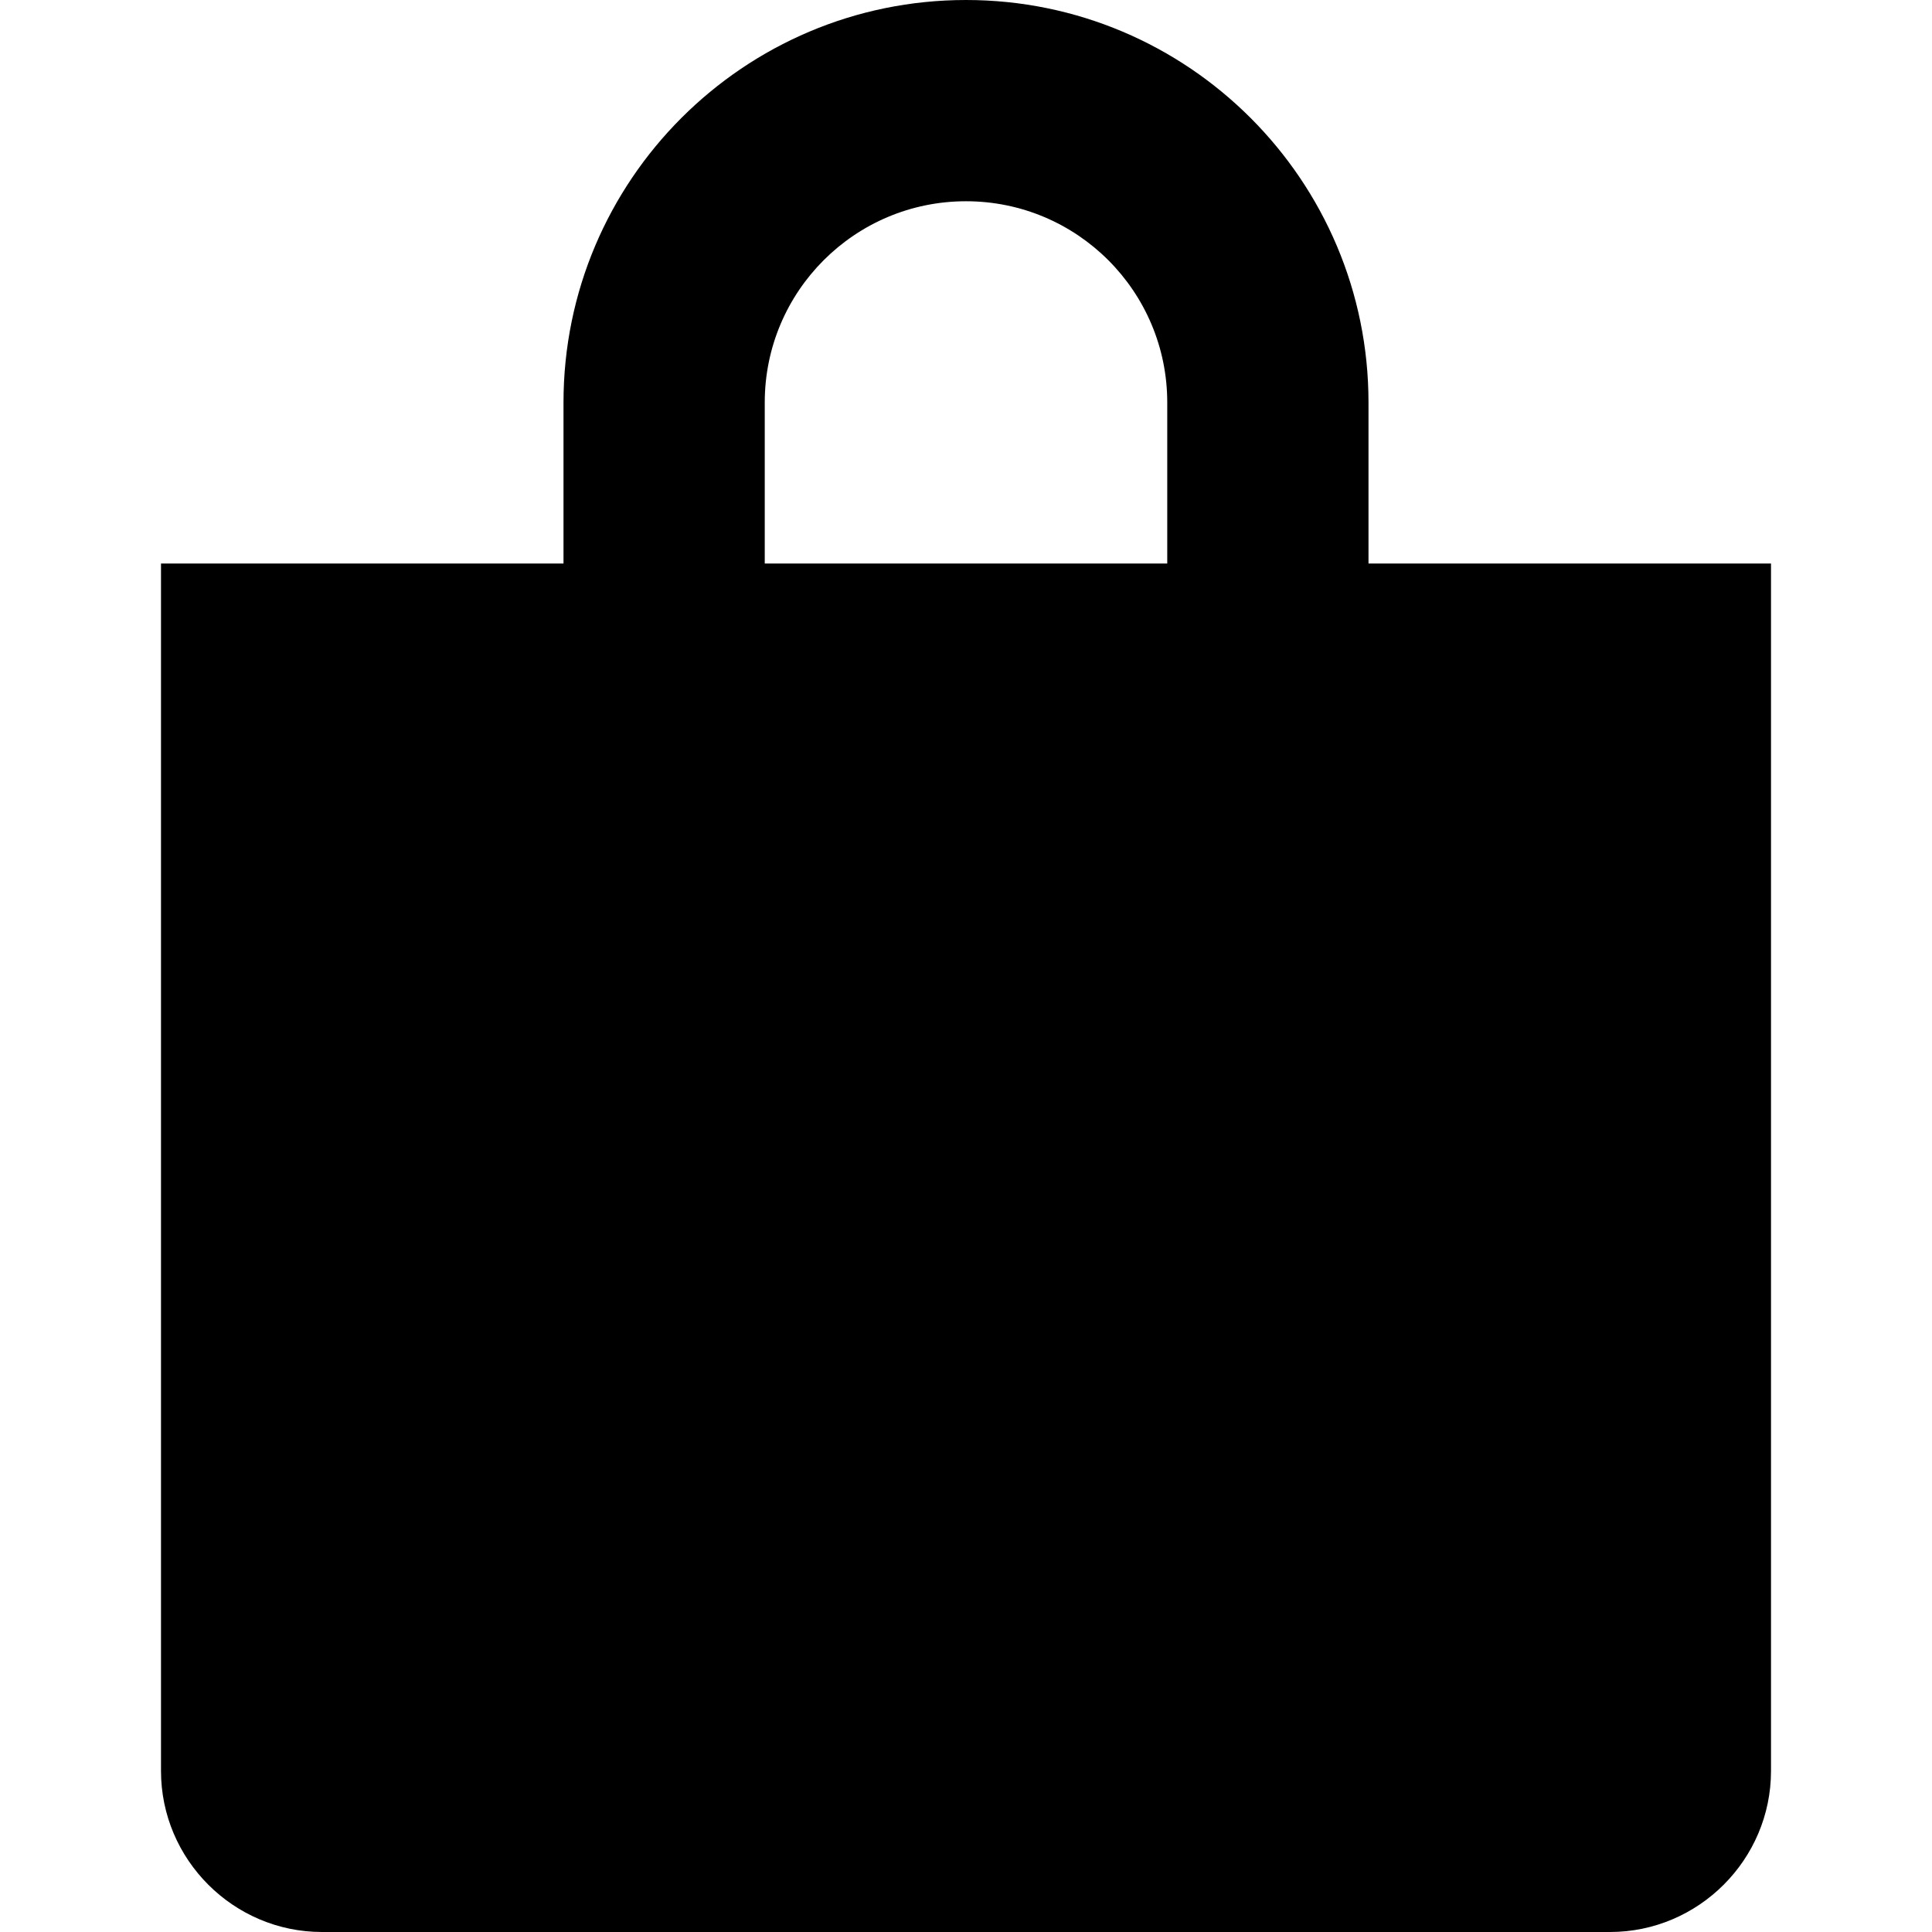
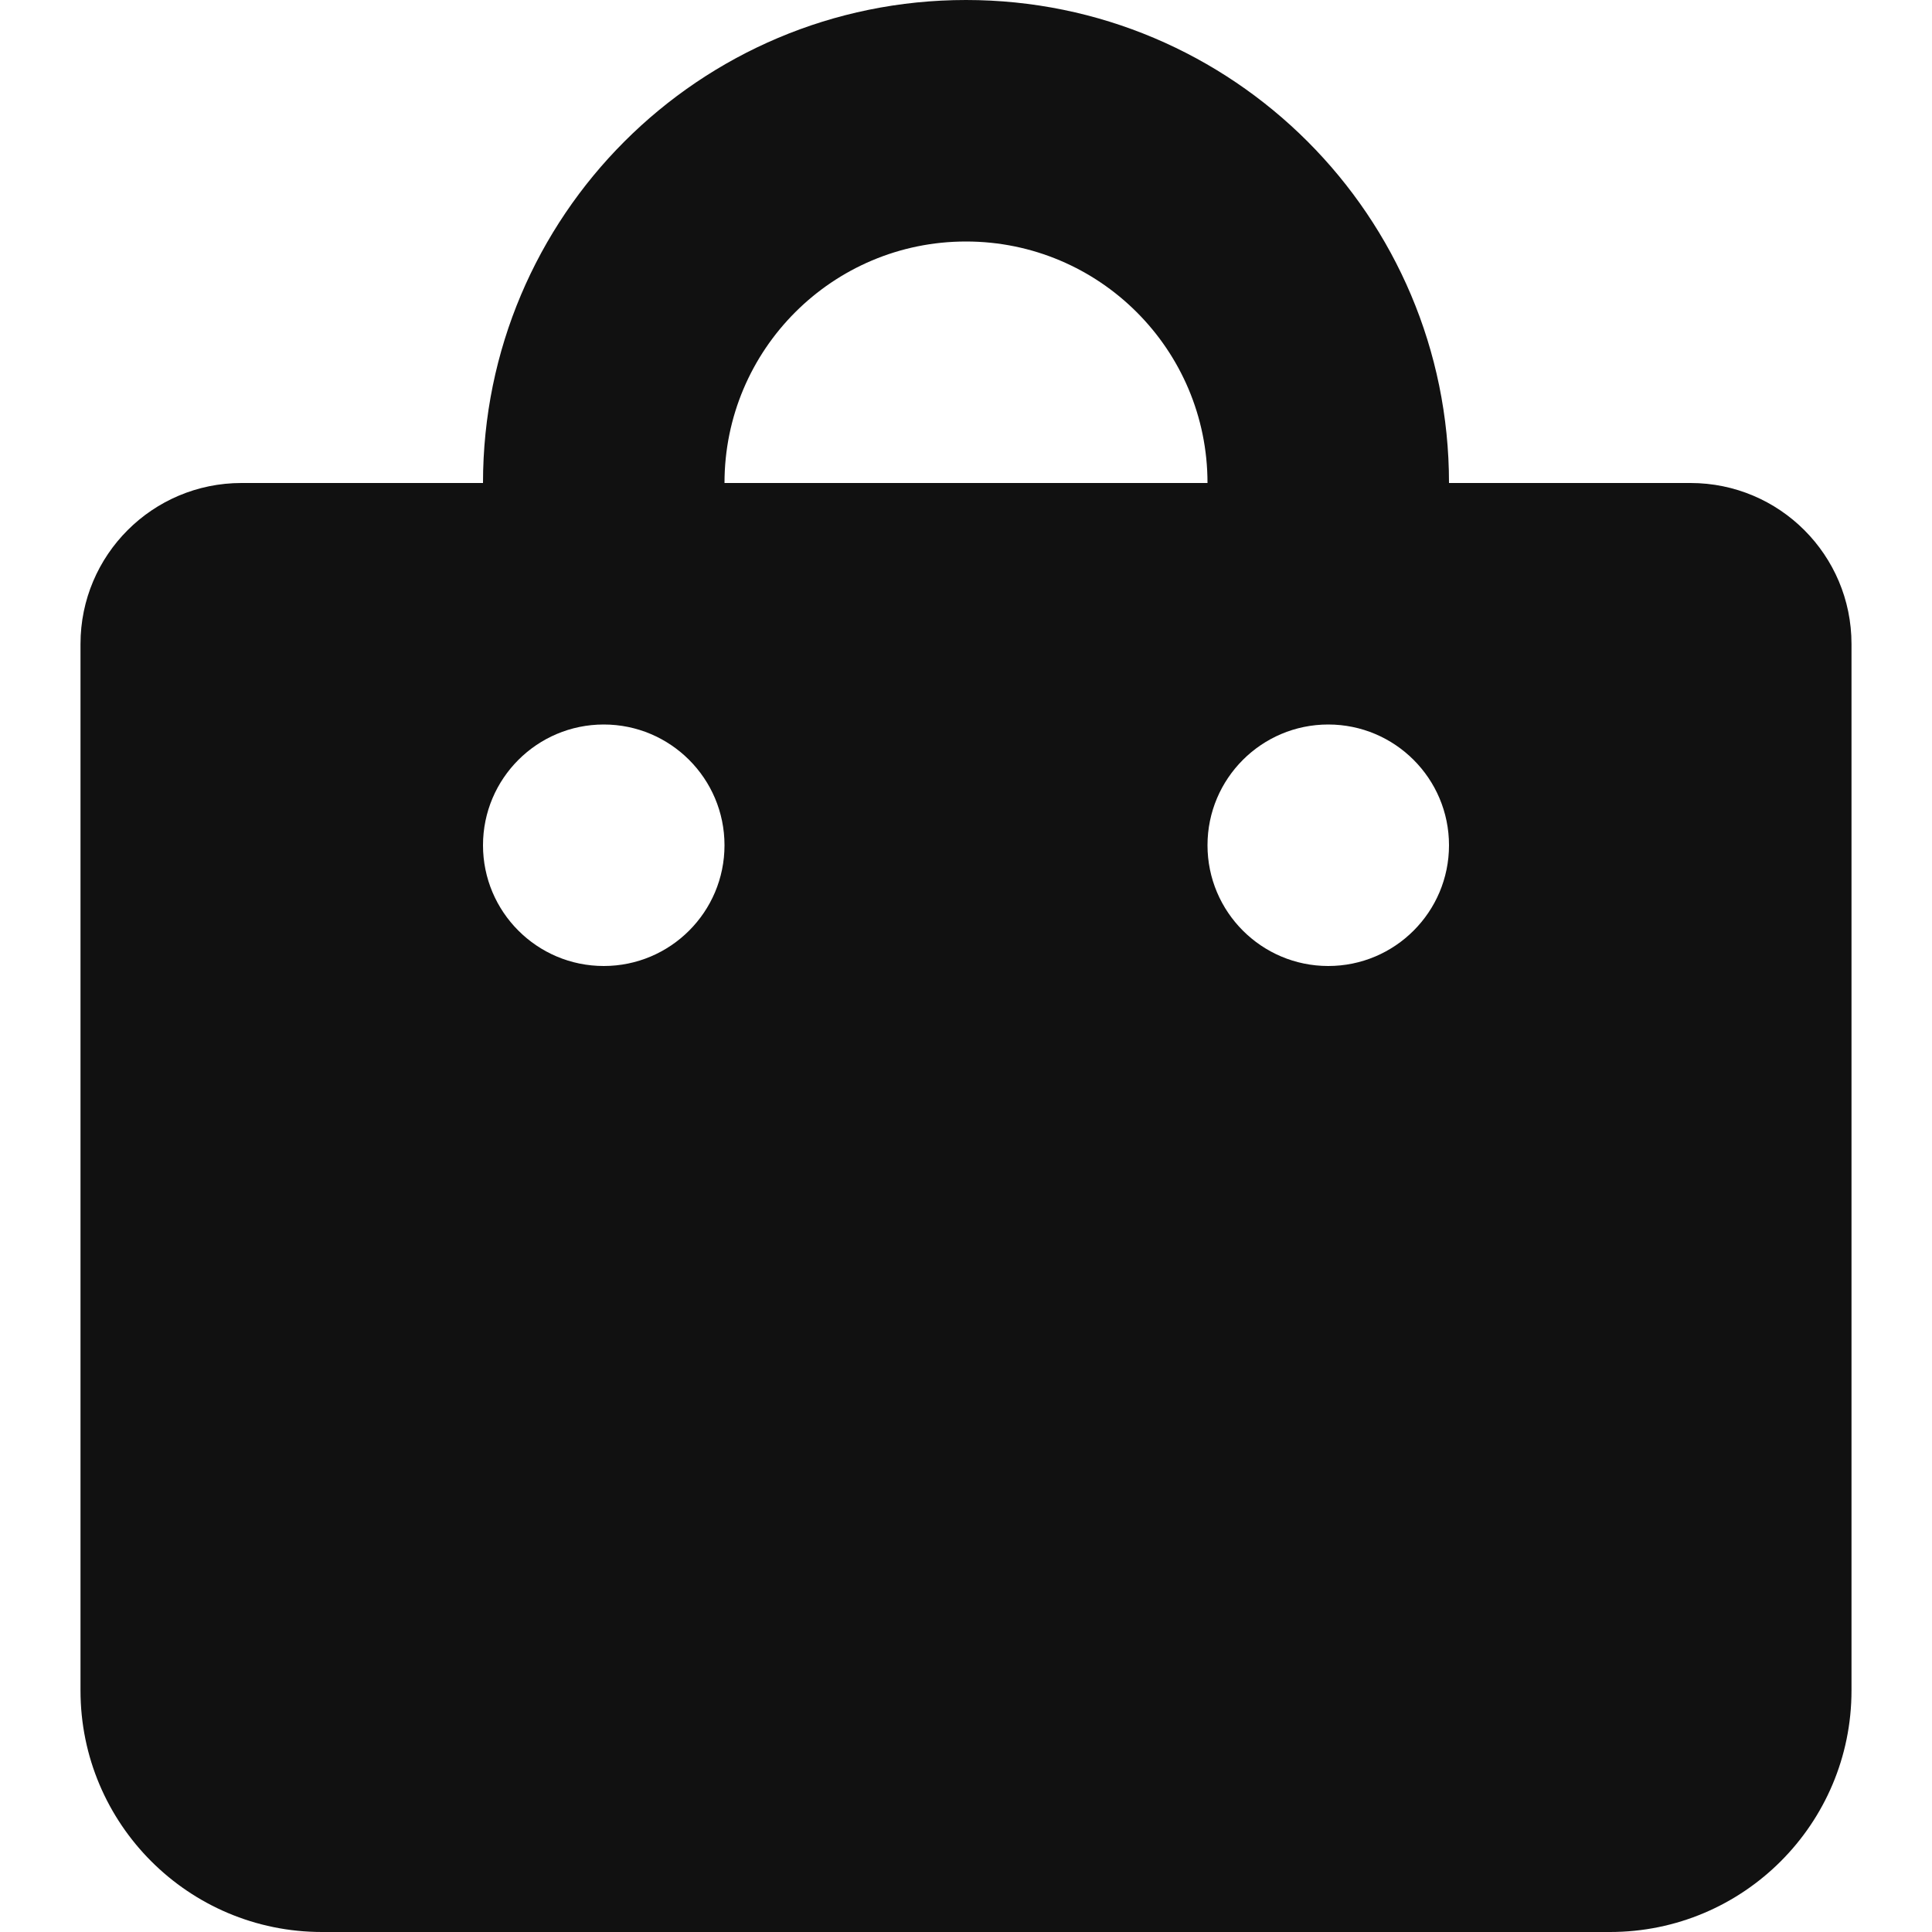
- <svg xmlns="http://www.w3.org/2000/svg" height="24" width="24">
-   <path d="M9.5 5a2.5 2.5 0 0 1 5 0v2h-5V5zM17 7V5c0-2.76-2.24-5-5-5S7 2.24 7 5v2H2v15c0 1.1.9 2 2 2h16c1.1 0 2-.9 2-2V7h-5z" />
+ <svg xmlns="http://www.w3.org/2000/svg" width="24" height="24" viewBox="0 0 24 24" fill="none">
+   <path fill-rule="evenodd" clip-rule="evenodd" d="M6 6L3 6C1.895 6 1 6.895 1 8V21C1 22.657 2.343 24 4 24H20C21.657 24 23 22.657 23 21V8C23 6.895 22.105 6 21 6H18C18 2.686 15.314 0 12 0C8.686 0 6 2.686 6 6ZM15 6C15 4.343 13.657 3 12 3C10.343 3 9 4.343 9 6L15 6ZM9 10.5C9 11.328 8.328 12 7.5 12C6.672 12 6 11.328 6 10.5C6 9.672 6.672 9 7.5 9C8.328 9 9 9.672 9 10.5ZM16.5 12C17.328 12 18 11.328 18 10.5C18 9.672 17.328 9 16.5 9C15.672 9 15 9.672 15 10.5C15 11.328 15.672 12 16.5 12Z" fill="#111111" />
</svg>
